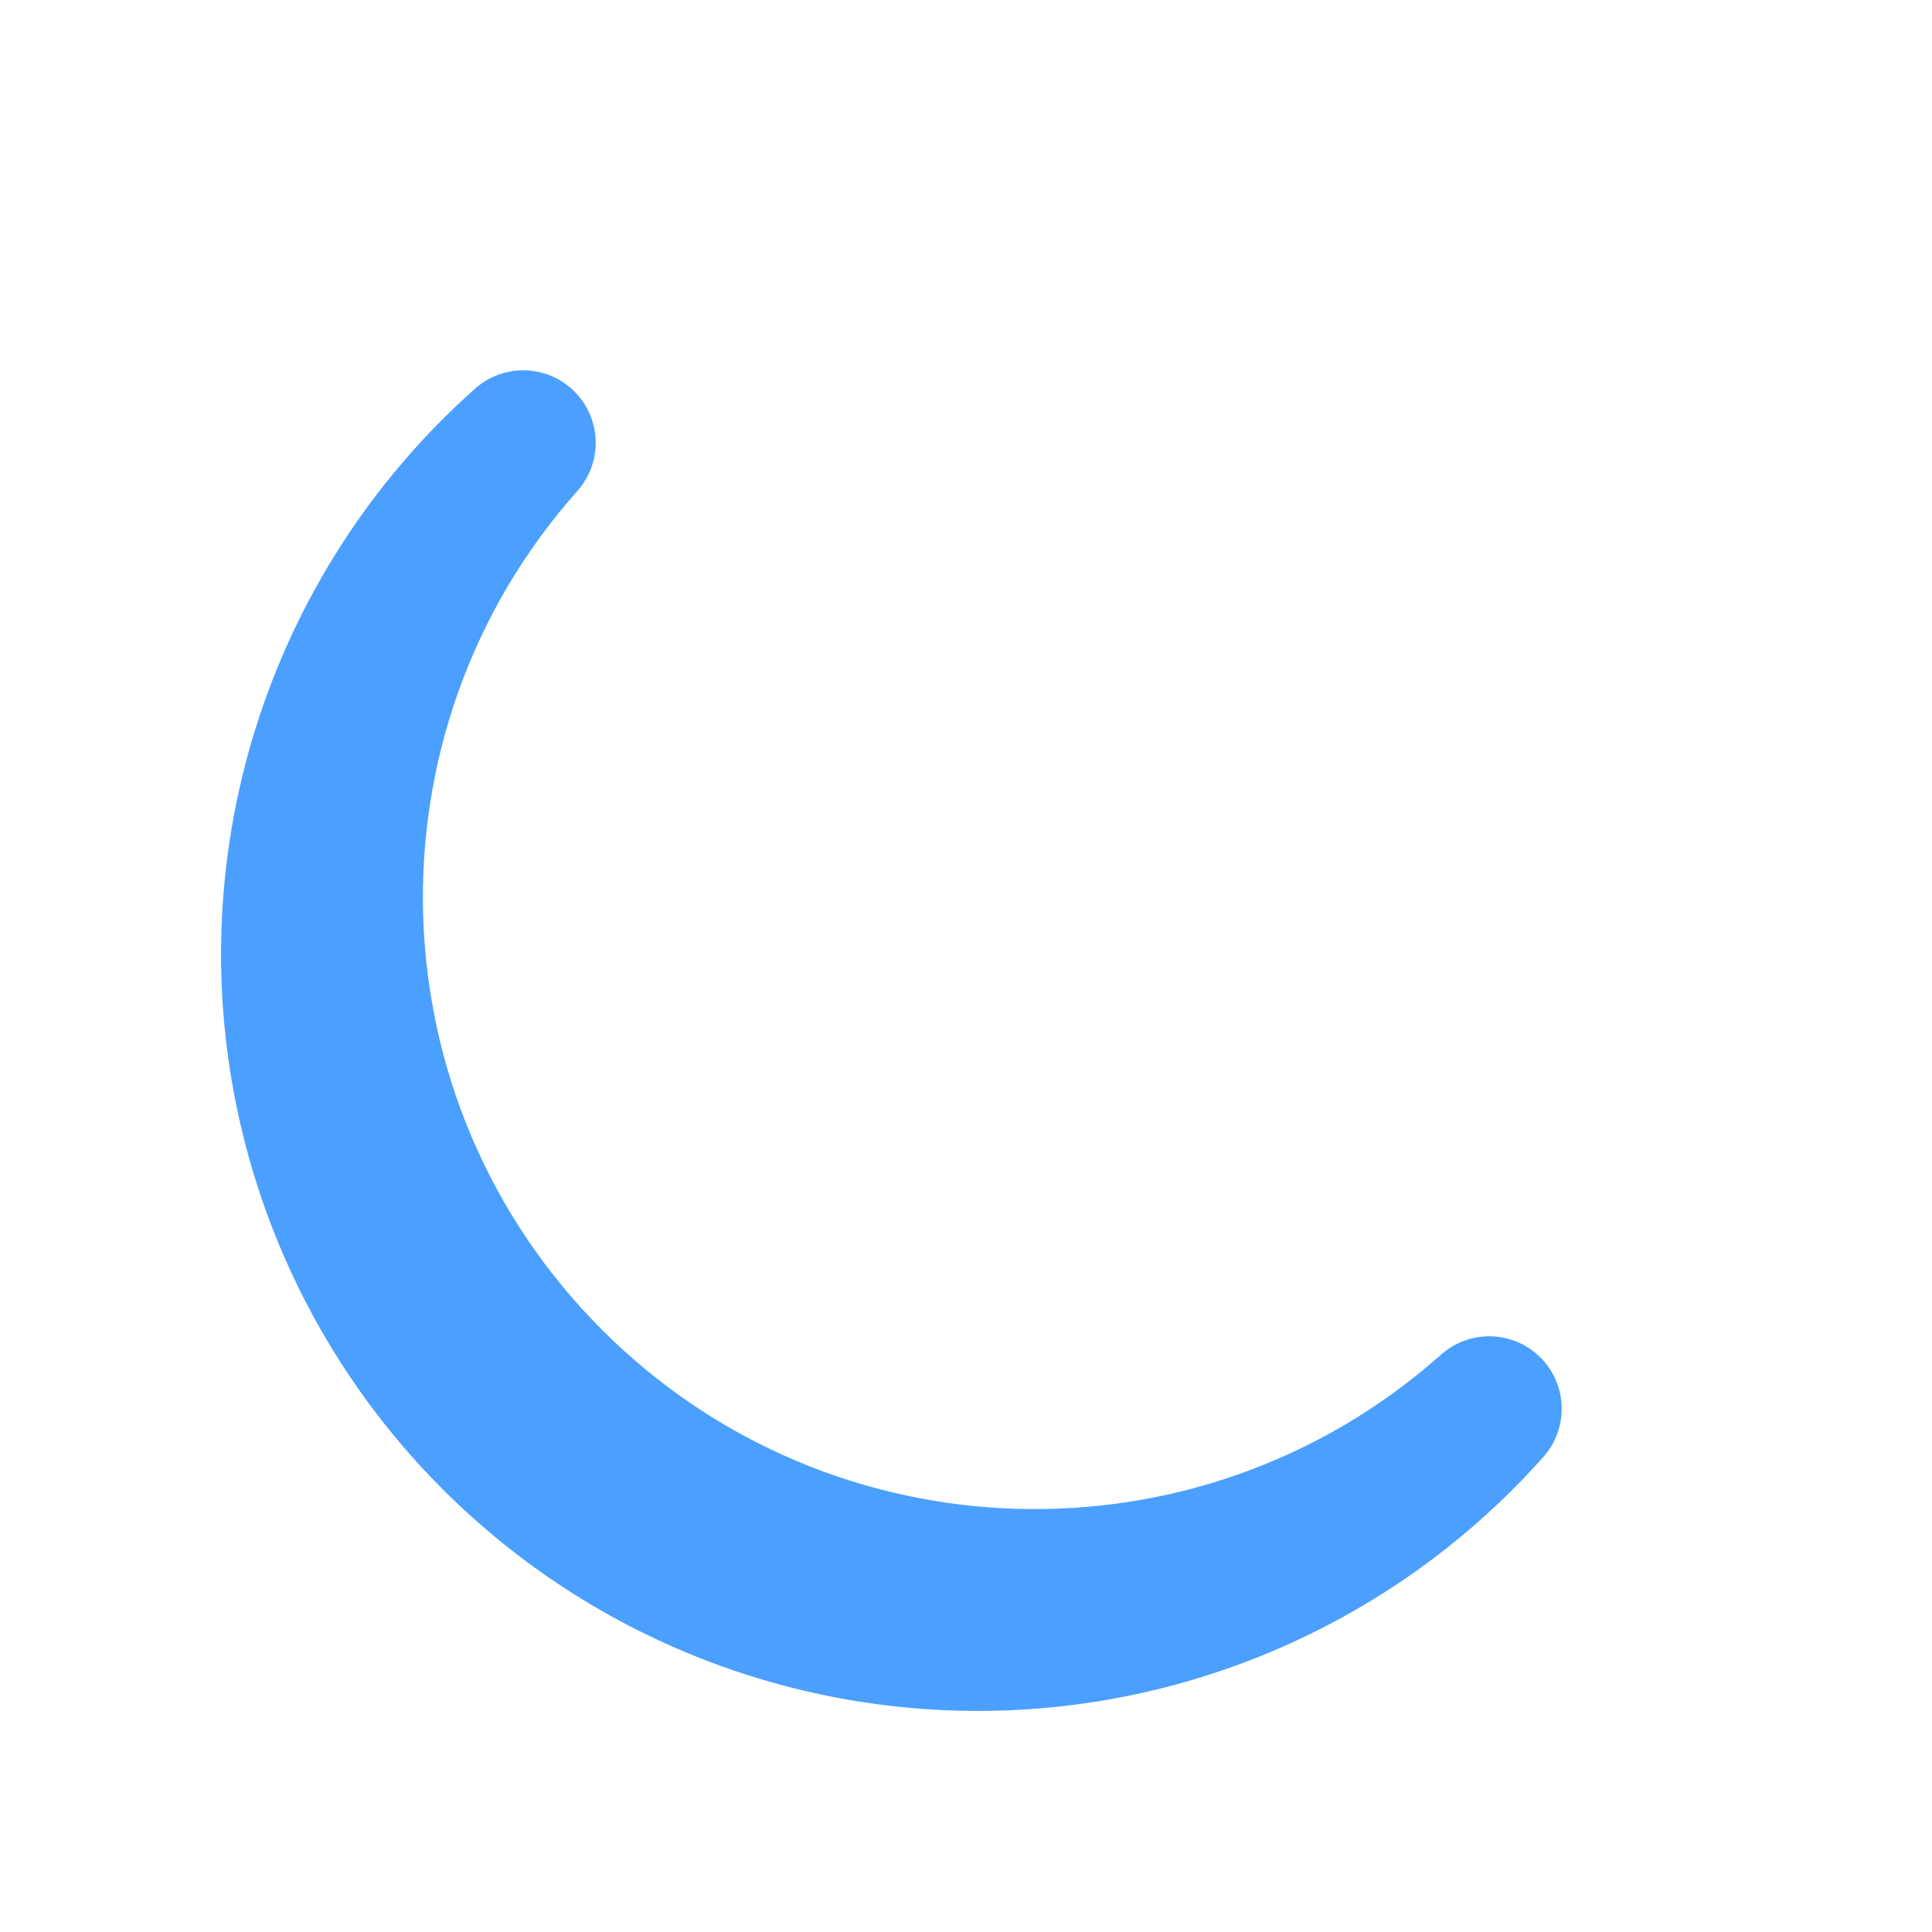
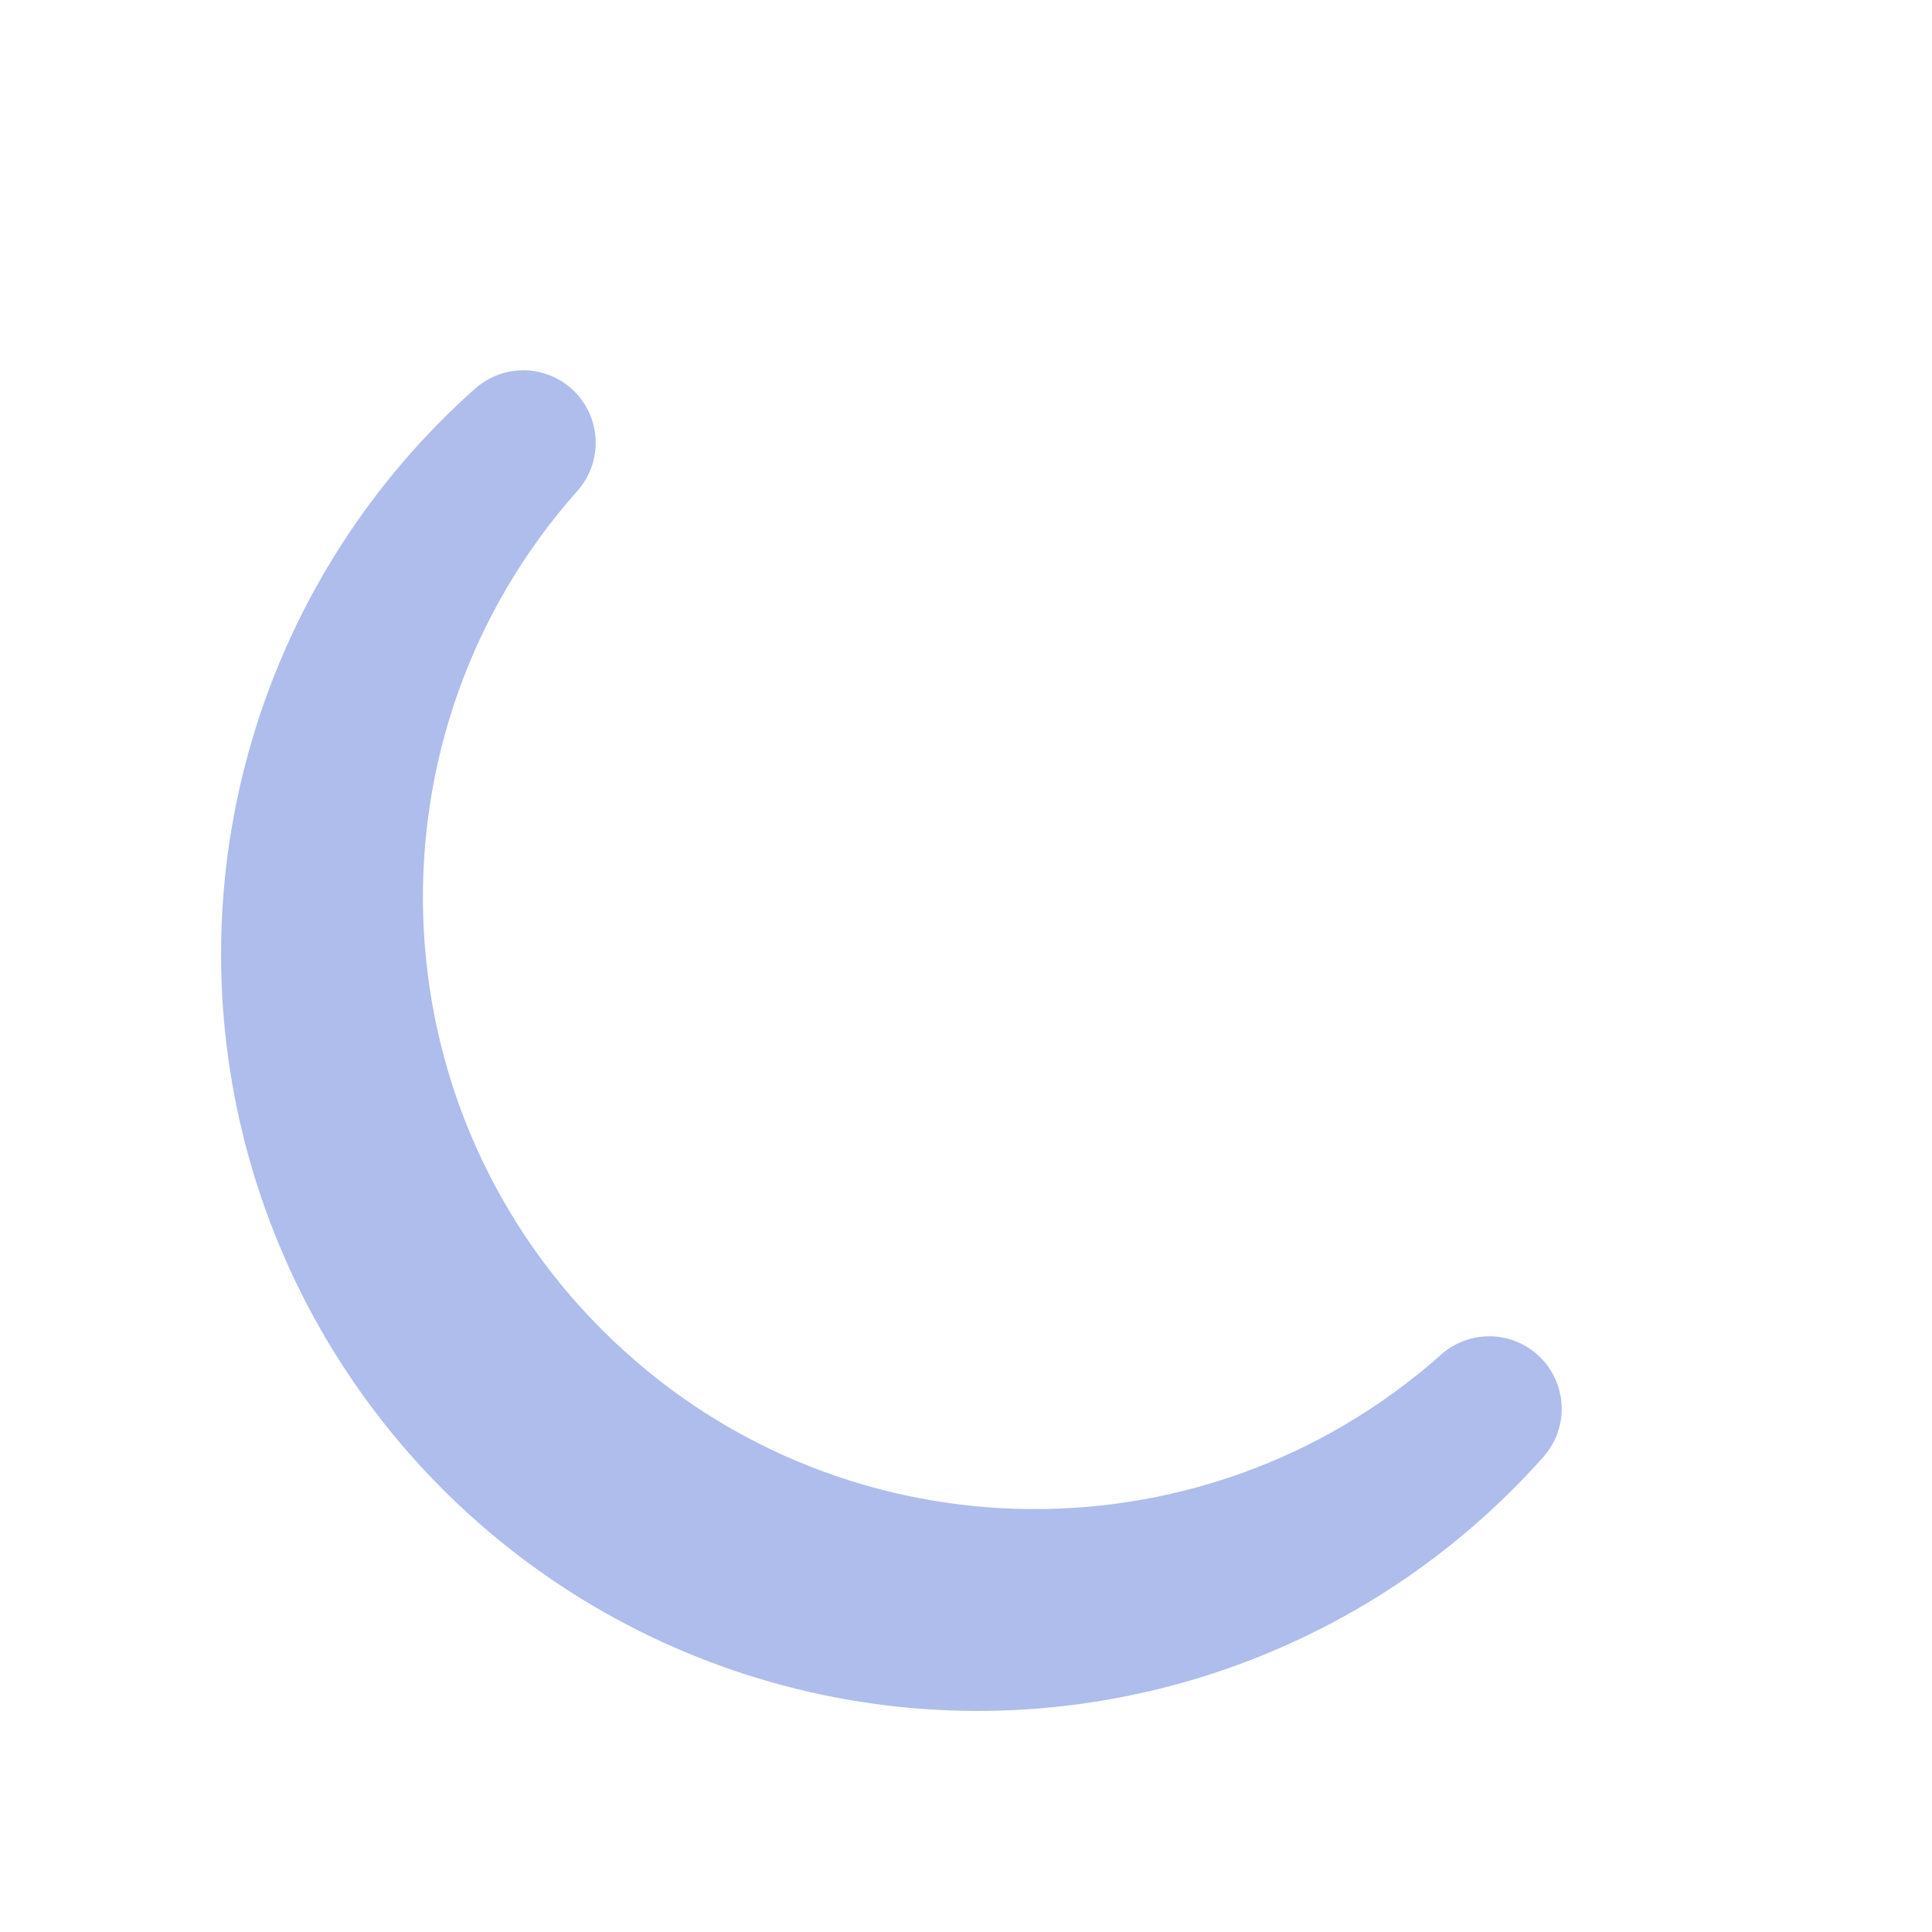
- <svg xmlns="http://www.w3.org/2000/svg" width="24" height="24" viewBox="0 0 24 24" fill="none" stroke="#4B9FFF" stroke-width="1.8" stroke-linecap="round" stroke-linejoin="round">
+ <svg xmlns="http://www.w3.org/2000/svg" width="24" height="24" viewBox="0 0 24 24" fill="none" stroke="#AEBDEB" stroke-width="1.8" stroke-linecap="round" stroke-linejoin="round">
  <path d="M18.5 17.5A8.5 8.5 0 0 1 6.5 5.5a8.5 8.5 0 1 0 12 12Z" />
</svg>
